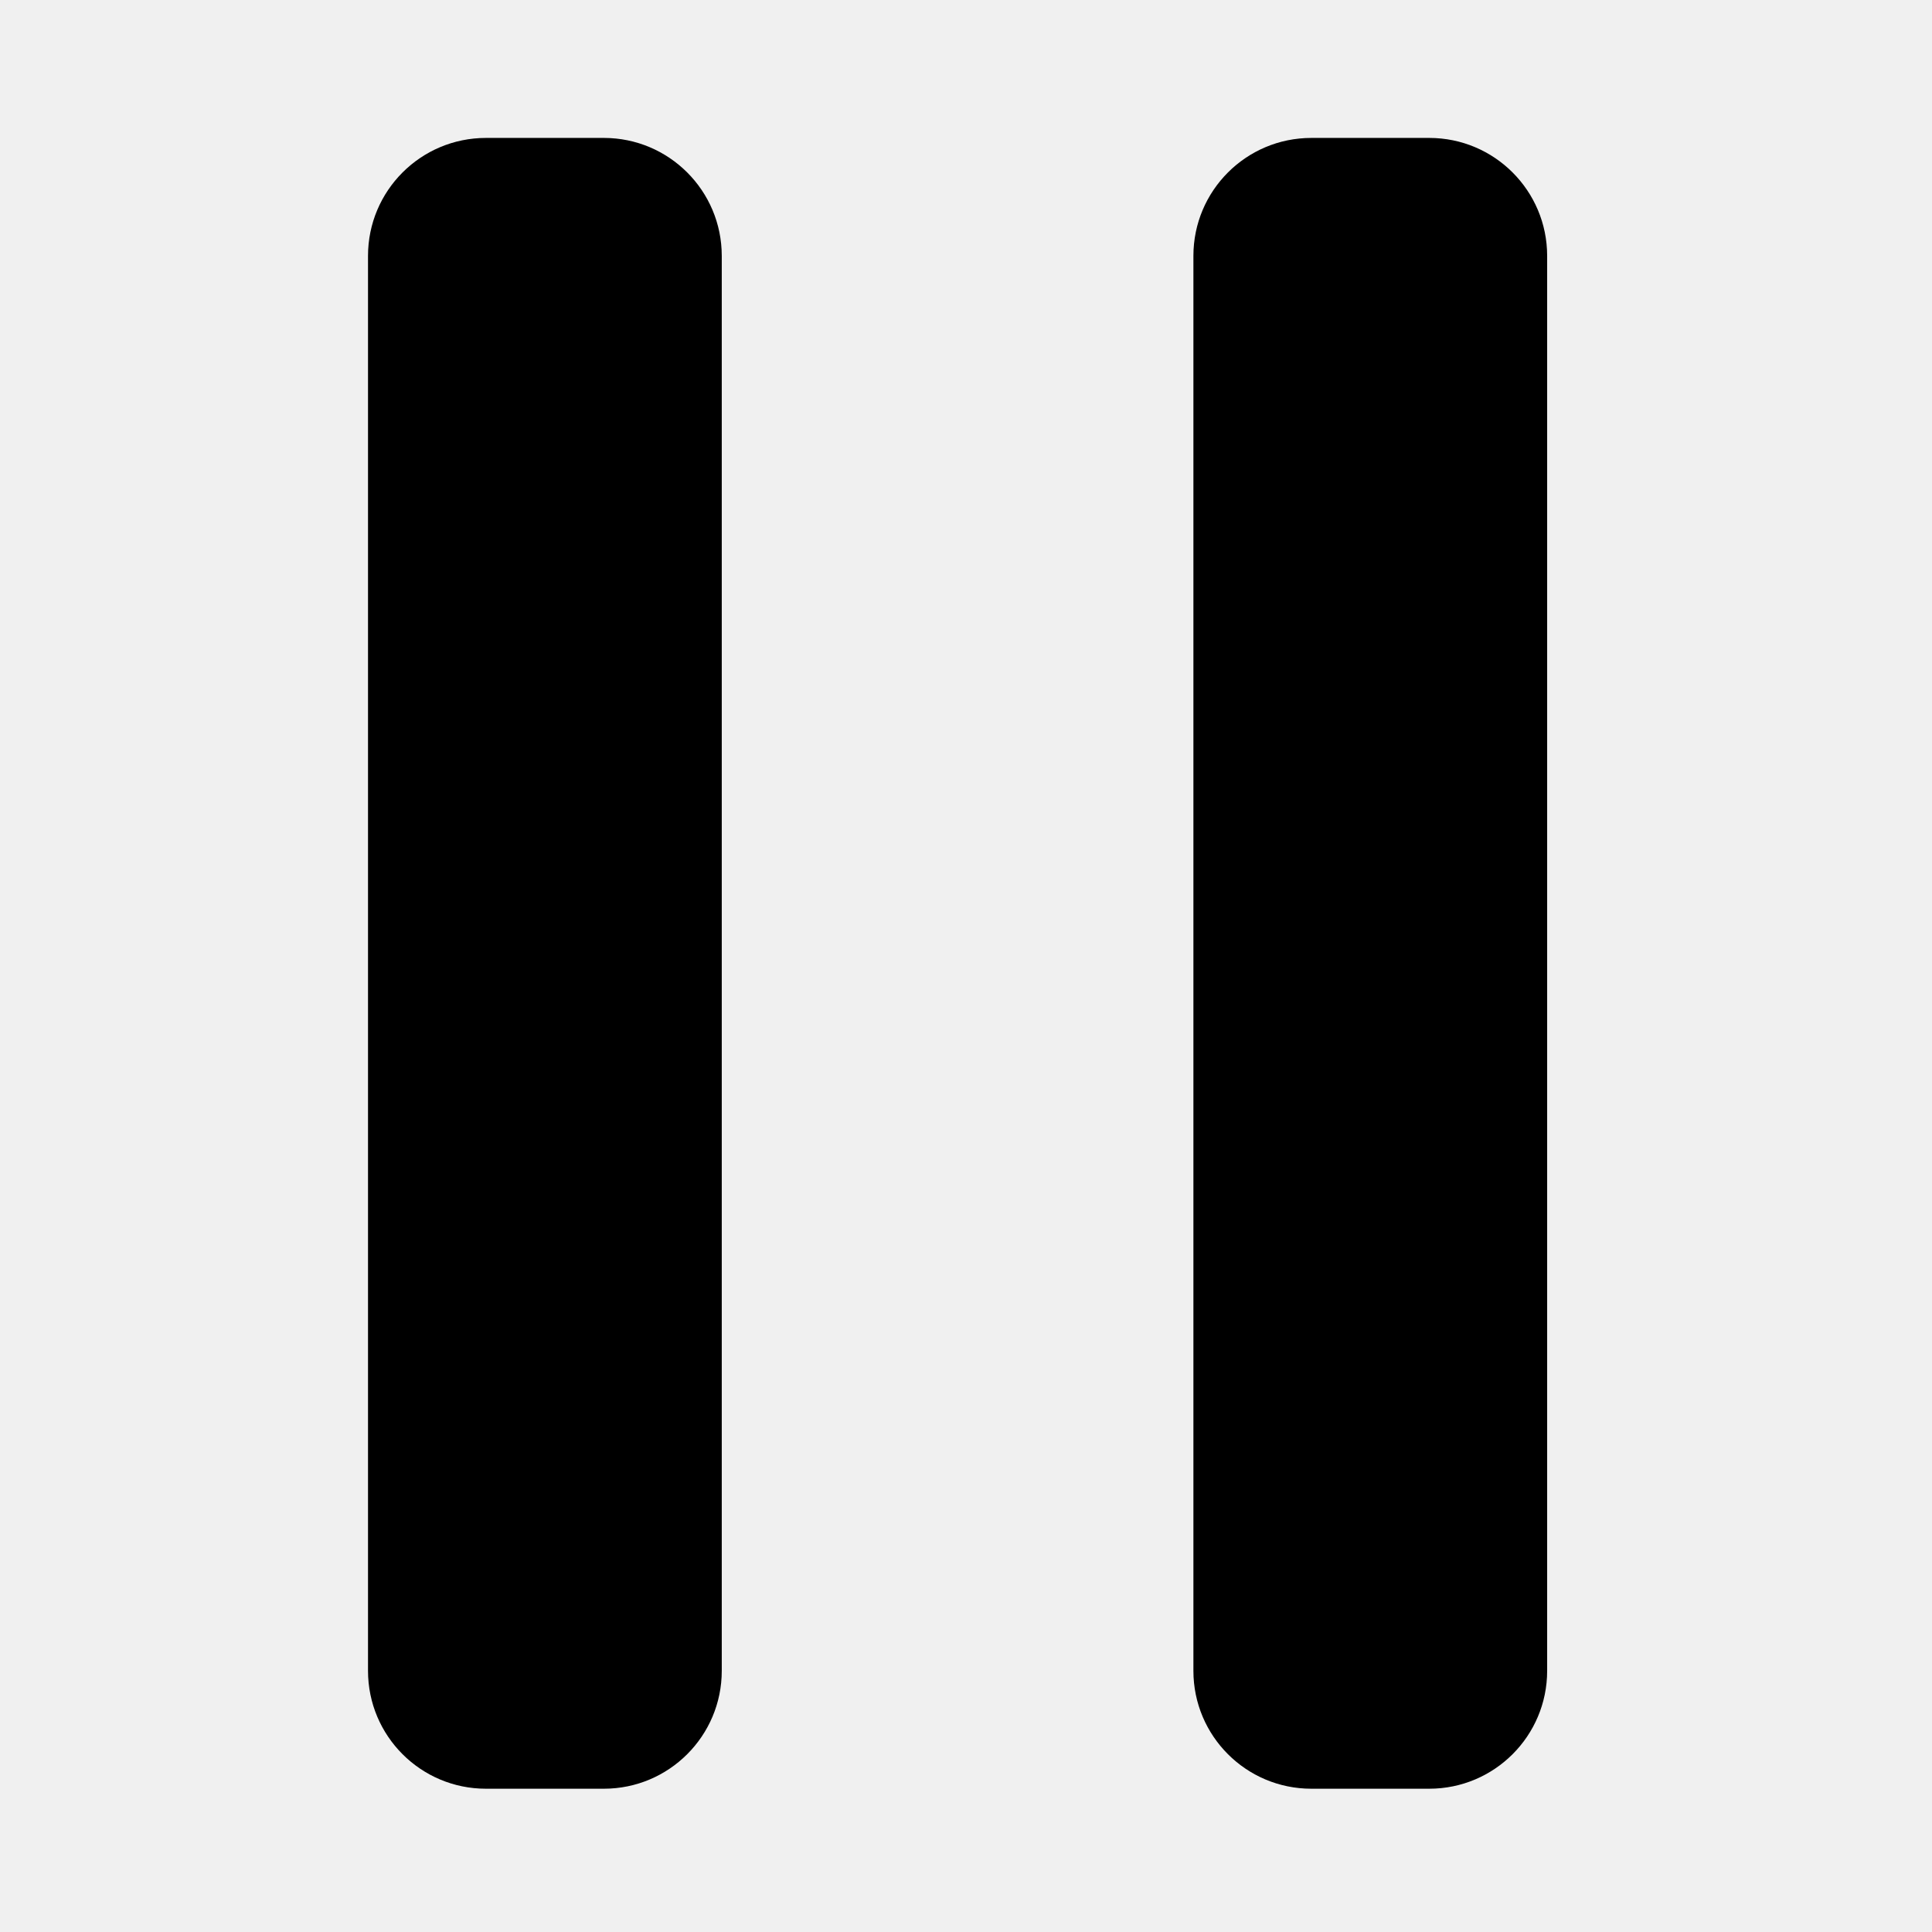
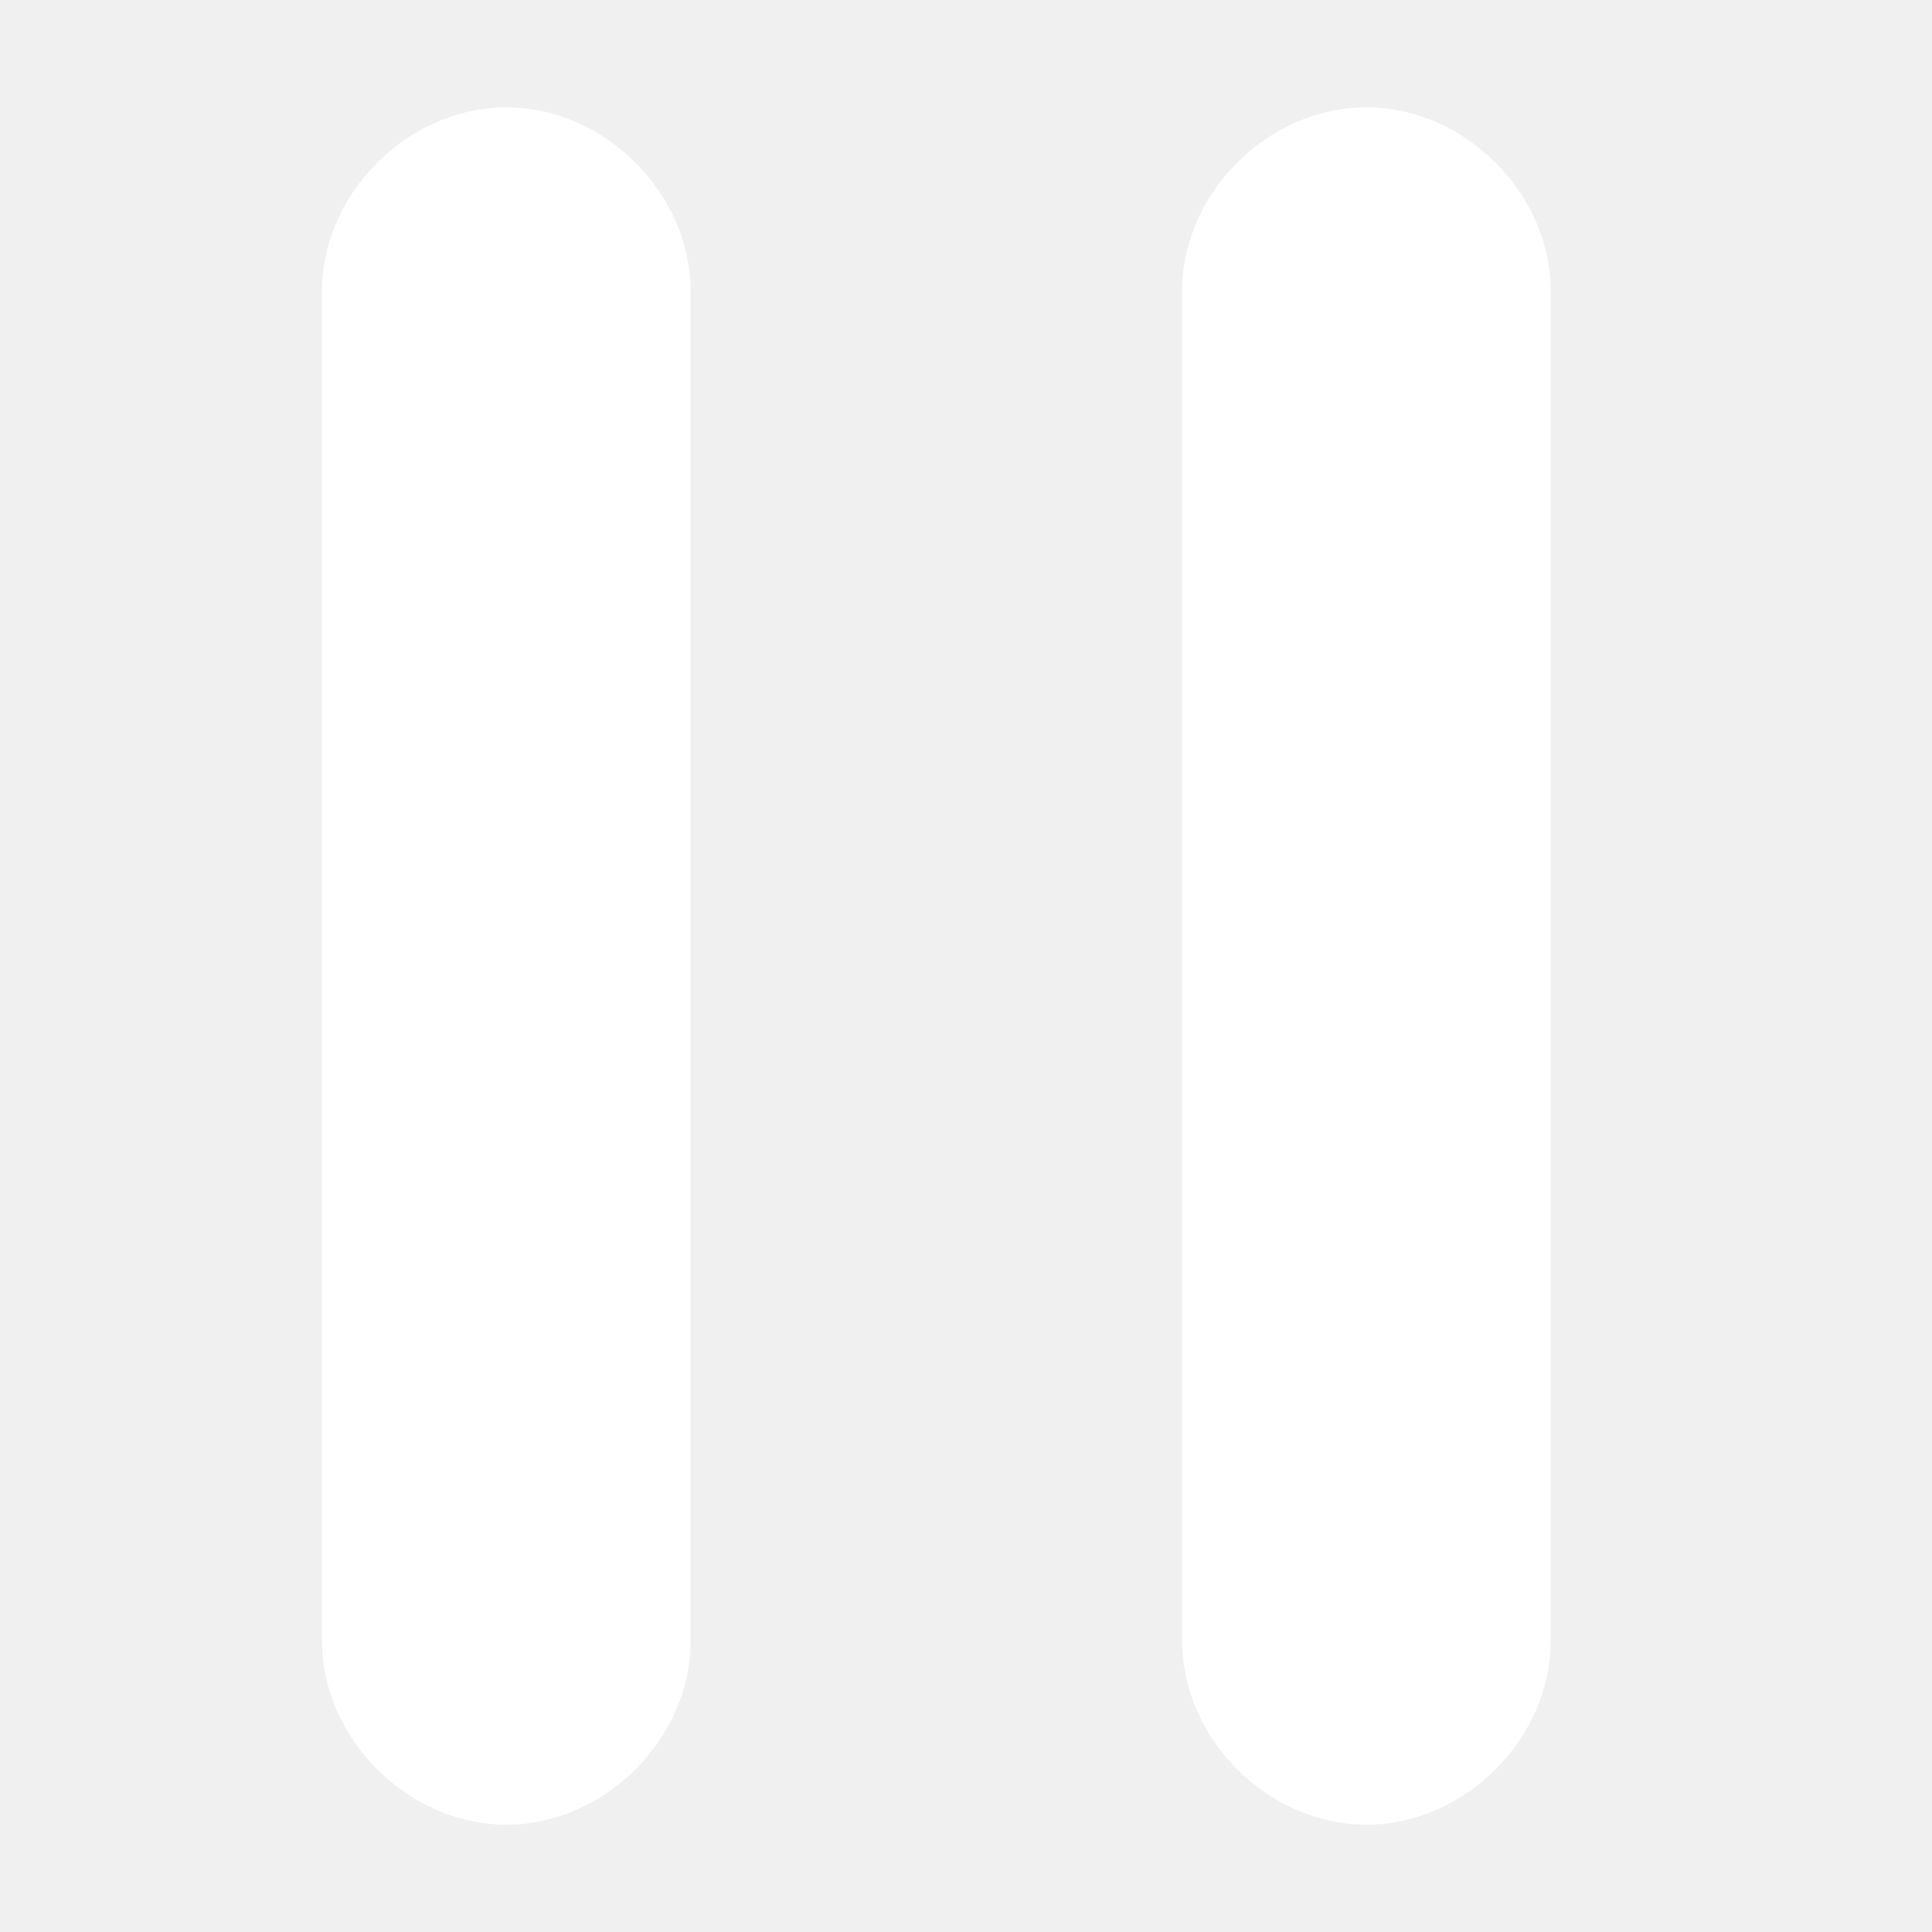
- <svg xmlns="http://www.w3.org/2000/svg" t="1626405468723" class="icon" viewBox="0 0 1024 1024" version="1.1" p-id="7249" width="200" height="200">
-   <defs>
-     <style type="text/css" />
-   </defs>
-   <path d="M757.52 73.107h-62.493c-34.526 0-62.498 27.984-62.498 62.511v749.948c0 34.526 27.974 62.493 62.498 62.493h62.493c34.516 0 62.502-27.968 62.502-62.493v-749.953c-0.001-34.524-27.984-62.509-62.502-62.509z" p-id="7250" />
-   <path d="M320.054 73.107h-62.502c-34.526 0-62.498 27.984-62.498 62.511v749.948c0 34.526 27.974 62.493 62.498 62.493h62.502c34.505 0 62.493-27.968 62.493-62.493v-749.953c-0.001-34.524-27.984-62.509-62.493-62.509z" p-id="7251" />
+ <svg xmlns="http://www.w3.org/2000/svg" width="18px" height="18px" viewBox="0 0 18 18" version="1.1">
+   <g id="页面-1" stroke="none" stroke-width="1" fill="none" fill-rule="evenodd">
+     <g id="iPhone-8" transform="translate(-113, -109)">
+       <g id="icon_bf" transform="translate(113, 109)">
+         <rect id="矩形备份-10" x="0" y="0" width="18" height="18" />
+         <g transform="translate(3, 1)" fill="#FFFFFF" fill-rule="nonzero" id="形状">
+           <path d="M9.73,0 C8.814,0 8.013,0.8 8.013,1.714 L8.013,14.286 C8.013,15.2 8.814,16 9.73,16 C10.646,16 11.448,15.2 11.448,14.286 L11.448,1.714 C11.448,0.8 10.646,0 9.73,0 Z M1.718,0 C0.802,0 -6.50946778e-16,0.8 -6.50946778e-16,1.714 L-6.50946778e-16,14.286 C-6.50946778e-16,15.2 0.802,16 1.718,16 C2.634,16 3.435,15.2 3.435,14.286 L3.435,1.714 C3.434,0.8 2.632,0 1.718,0 Z" />
+         </g>
+       </g>
+     </g>
+   </g>
</svg>
